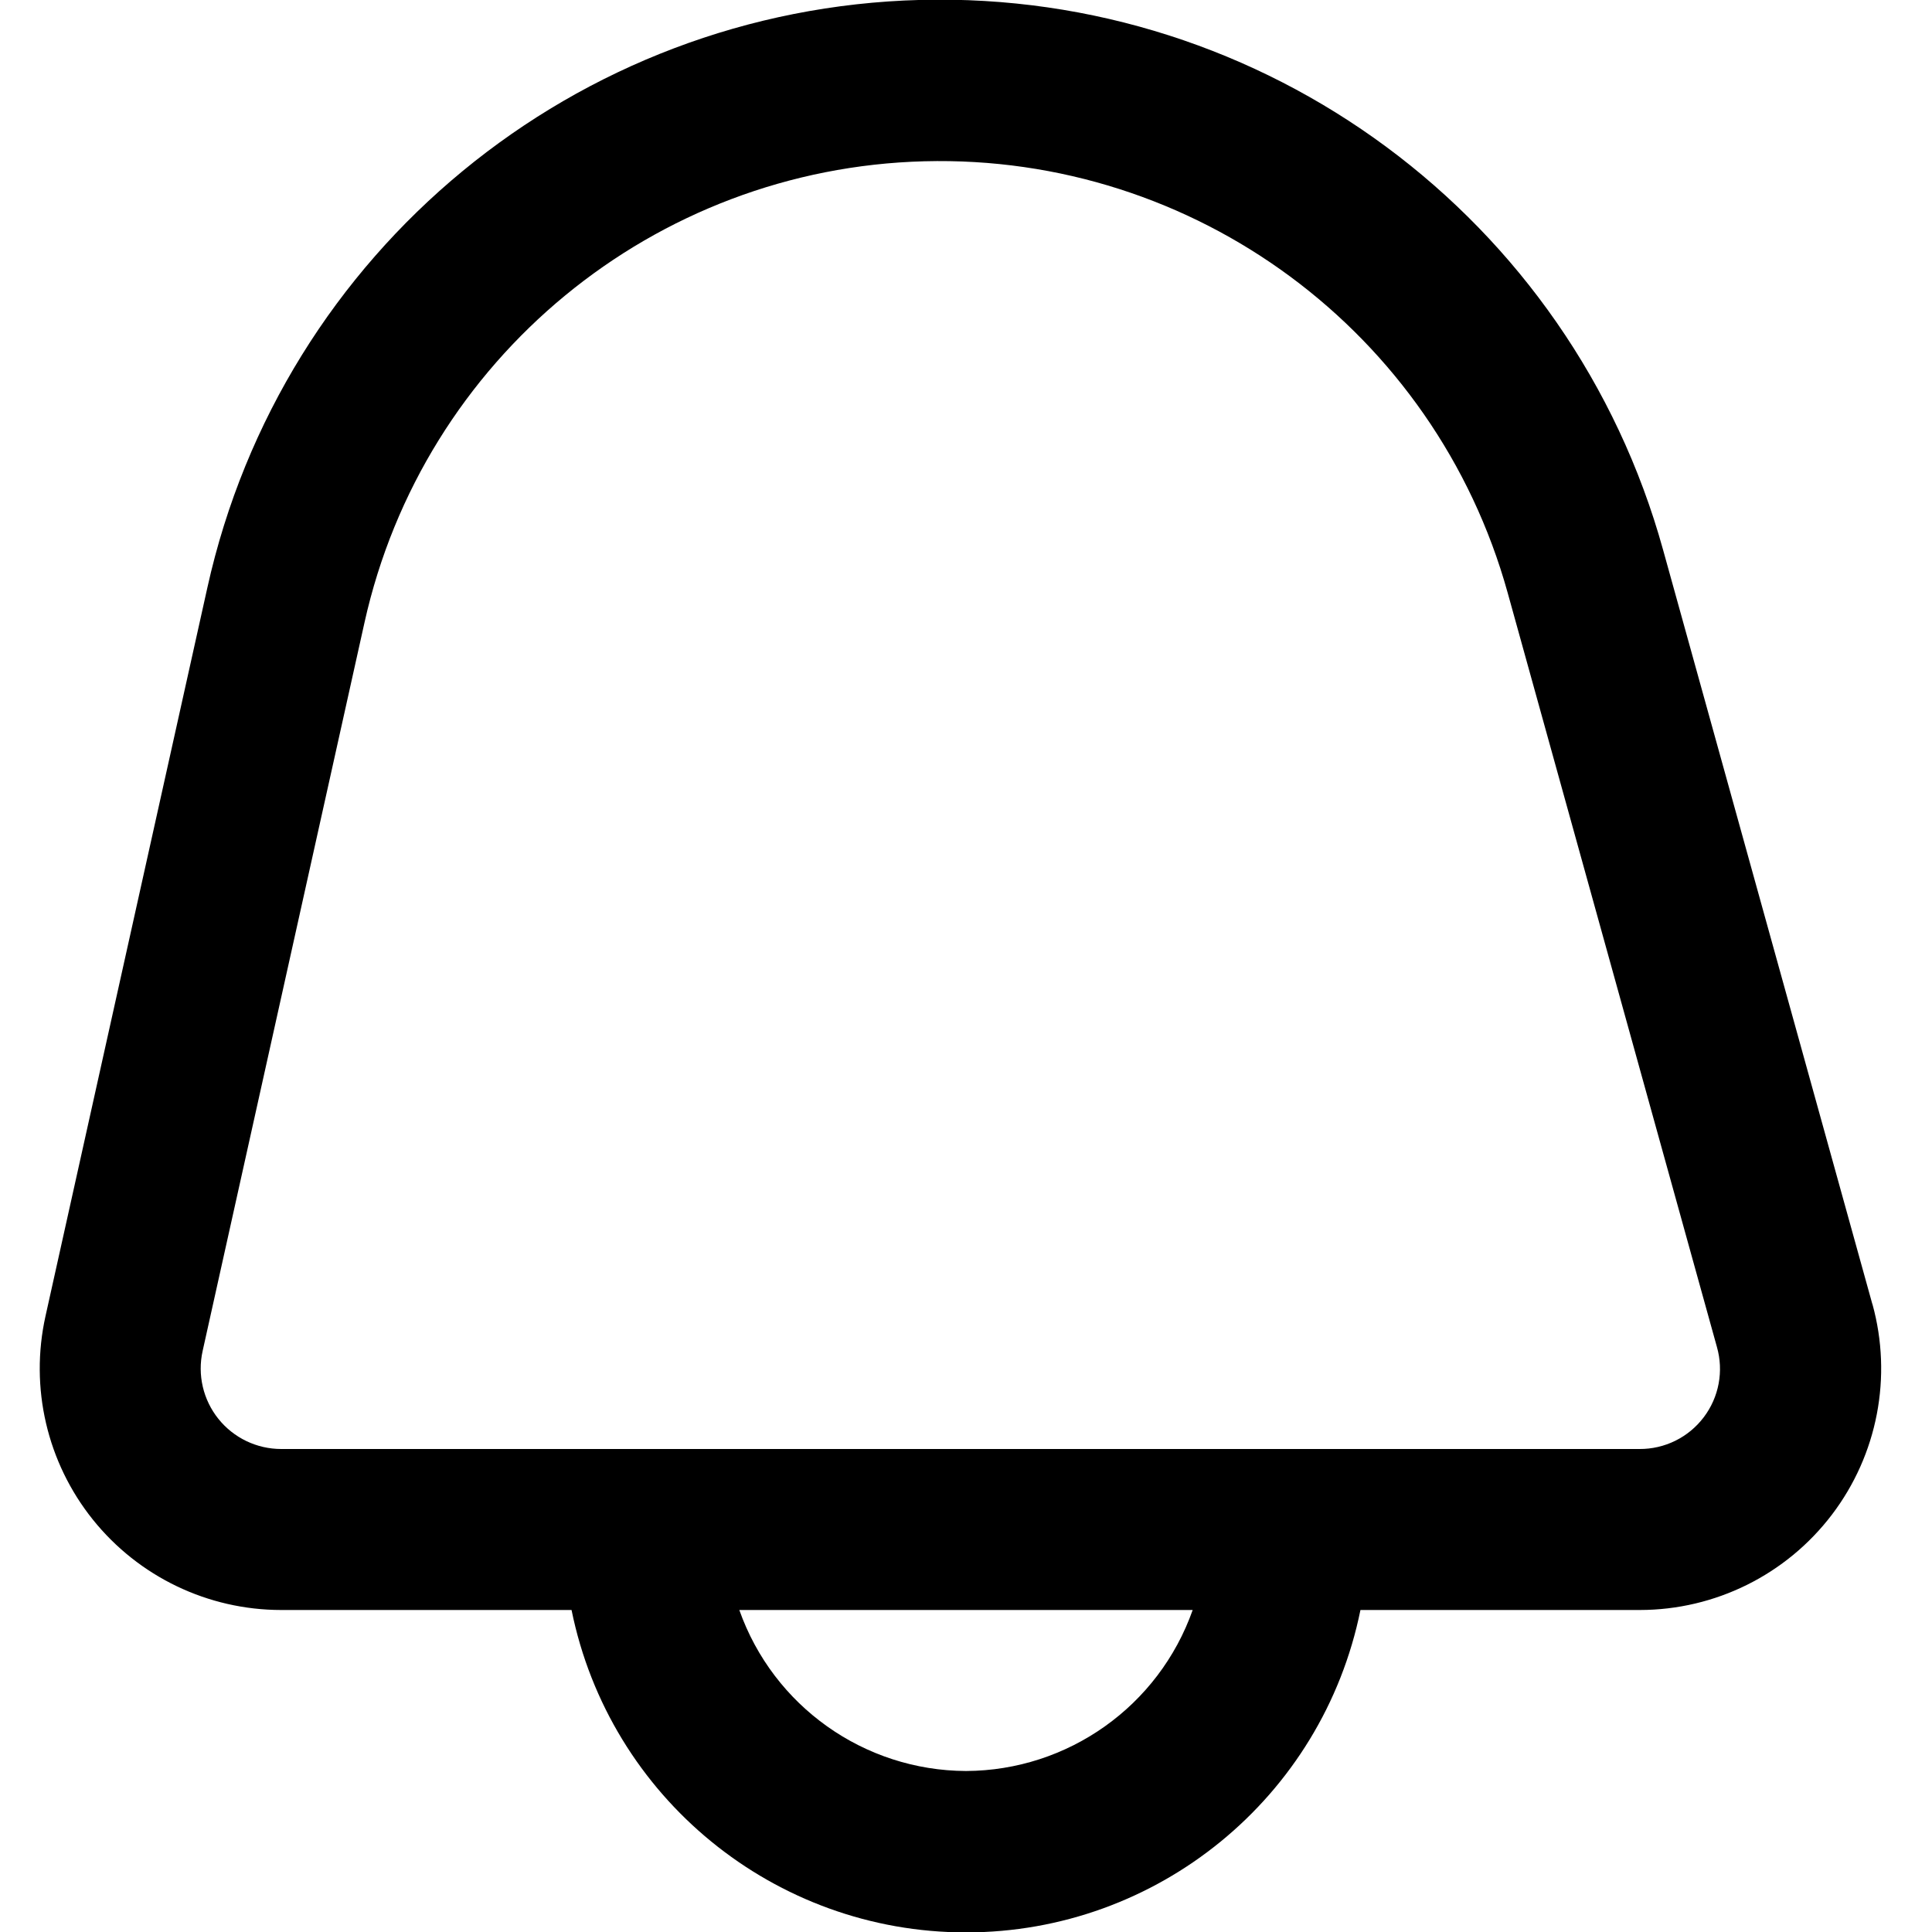
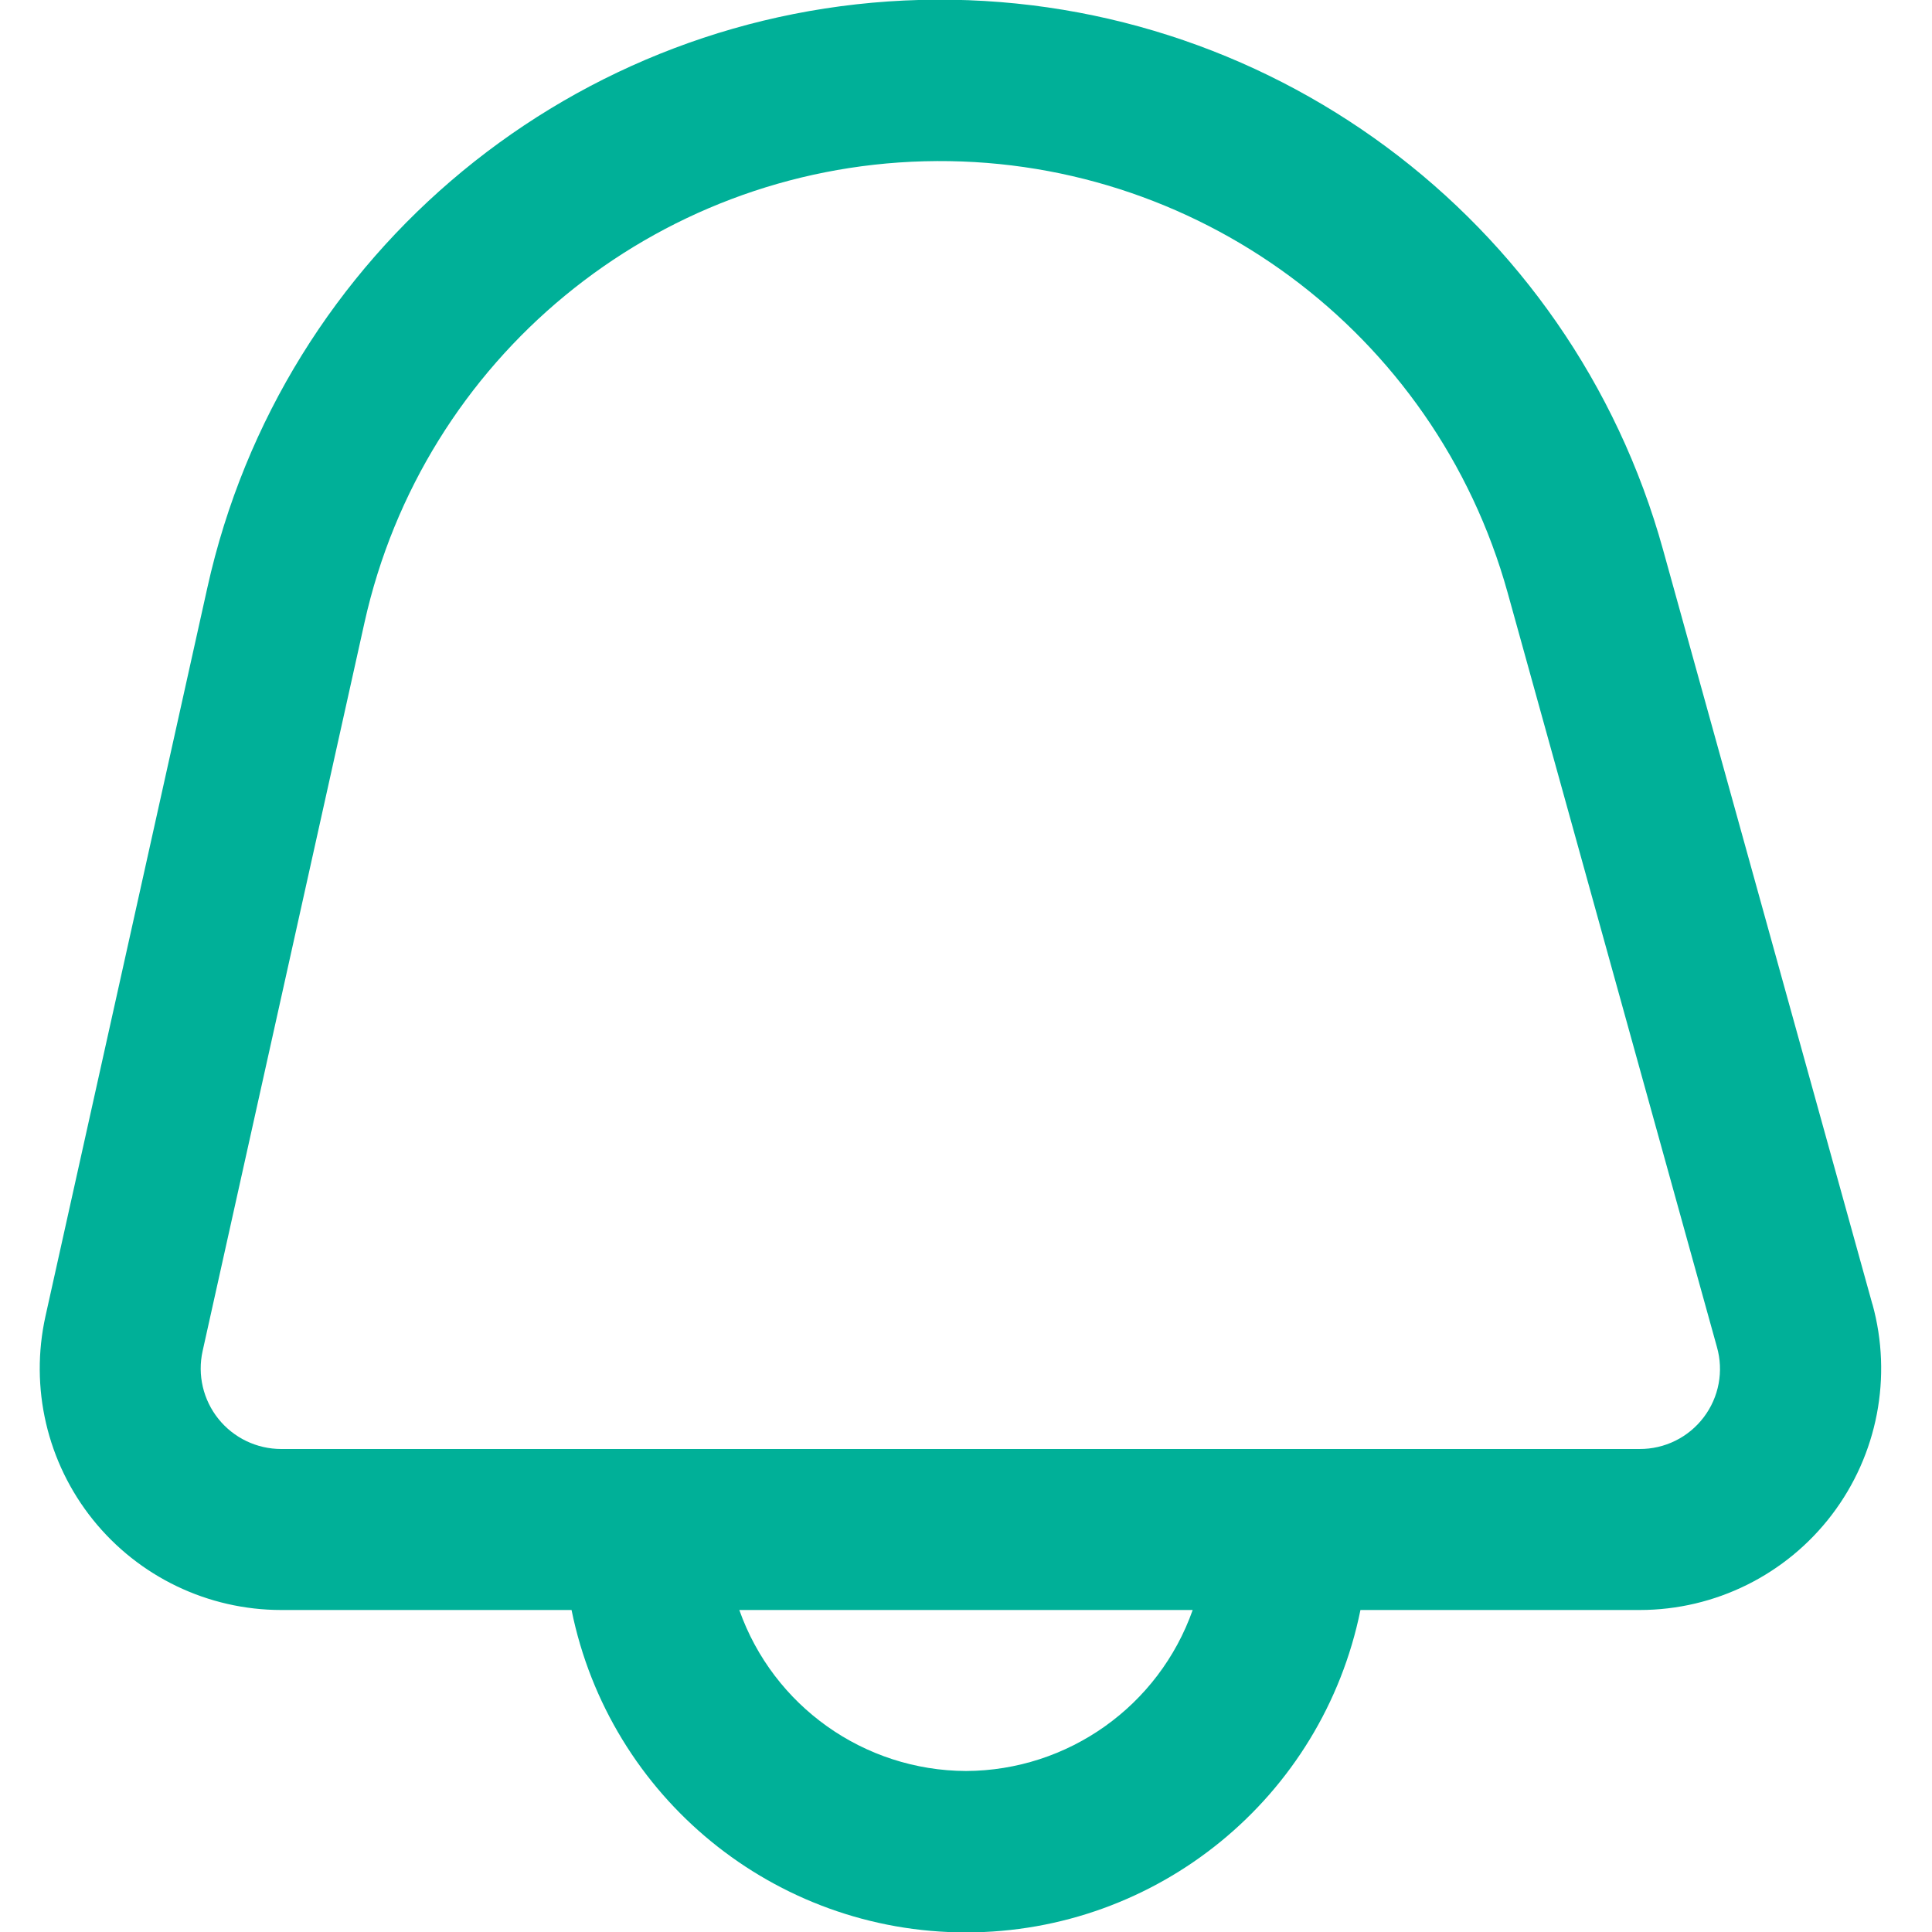
<svg xmlns="http://www.w3.org/2000/svg" viewBox="0 0 24 24" width="512" height="512">
  <g id="_01_align_center" data-name="01 align center">
-     <path d="M23.259,16.2l-2.6-9.371A9.321,9.321,0,0,0,2.576,7.3L.565,16.35A3,3,0,0,0,3.493,20H7.1a5,5,0,0,0,9.8,0h3.47a3,3,0,0,0,2.89-3.8ZM12,22a3,3,0,0,1-2.816-2h5.632A3,3,0,0,1,12,22Zm9.165-4.395a.993.993,0,0,1-.8.395H3.493a1,1,0,0,1-.976-1.217l2.011-9.05a7.321,7.321,0,0,1,14.2-.372l2.6,9.371A.993.993,0,0,1,21.165,17.605Z" />
+     <path fill="#00B098" d="M23.259,16.2l-2.6-9.371A9.321,9.321,0,0,0,2.576,7.3L.565,16.35A3,3,0,0,0,3.493,20H7.1a5,5,0,0,0,9.8,0h3.47a3,3,0,0,0,2.89-3.8ZM12,22a3,3,0,0,1-2.816-2h5.632A3,3,0,0,1,12,22Zm9.165-4.395a.993.993,0,0,1-.8.395H3.493a1,1,0,0,1-.976-1.217l2.011-9.05a7.321,7.321,0,0,1,14.2-.372l2.6,9.371A.993.993,0,0,1,21.165,17.605Z" />
  </g>
</svg>
